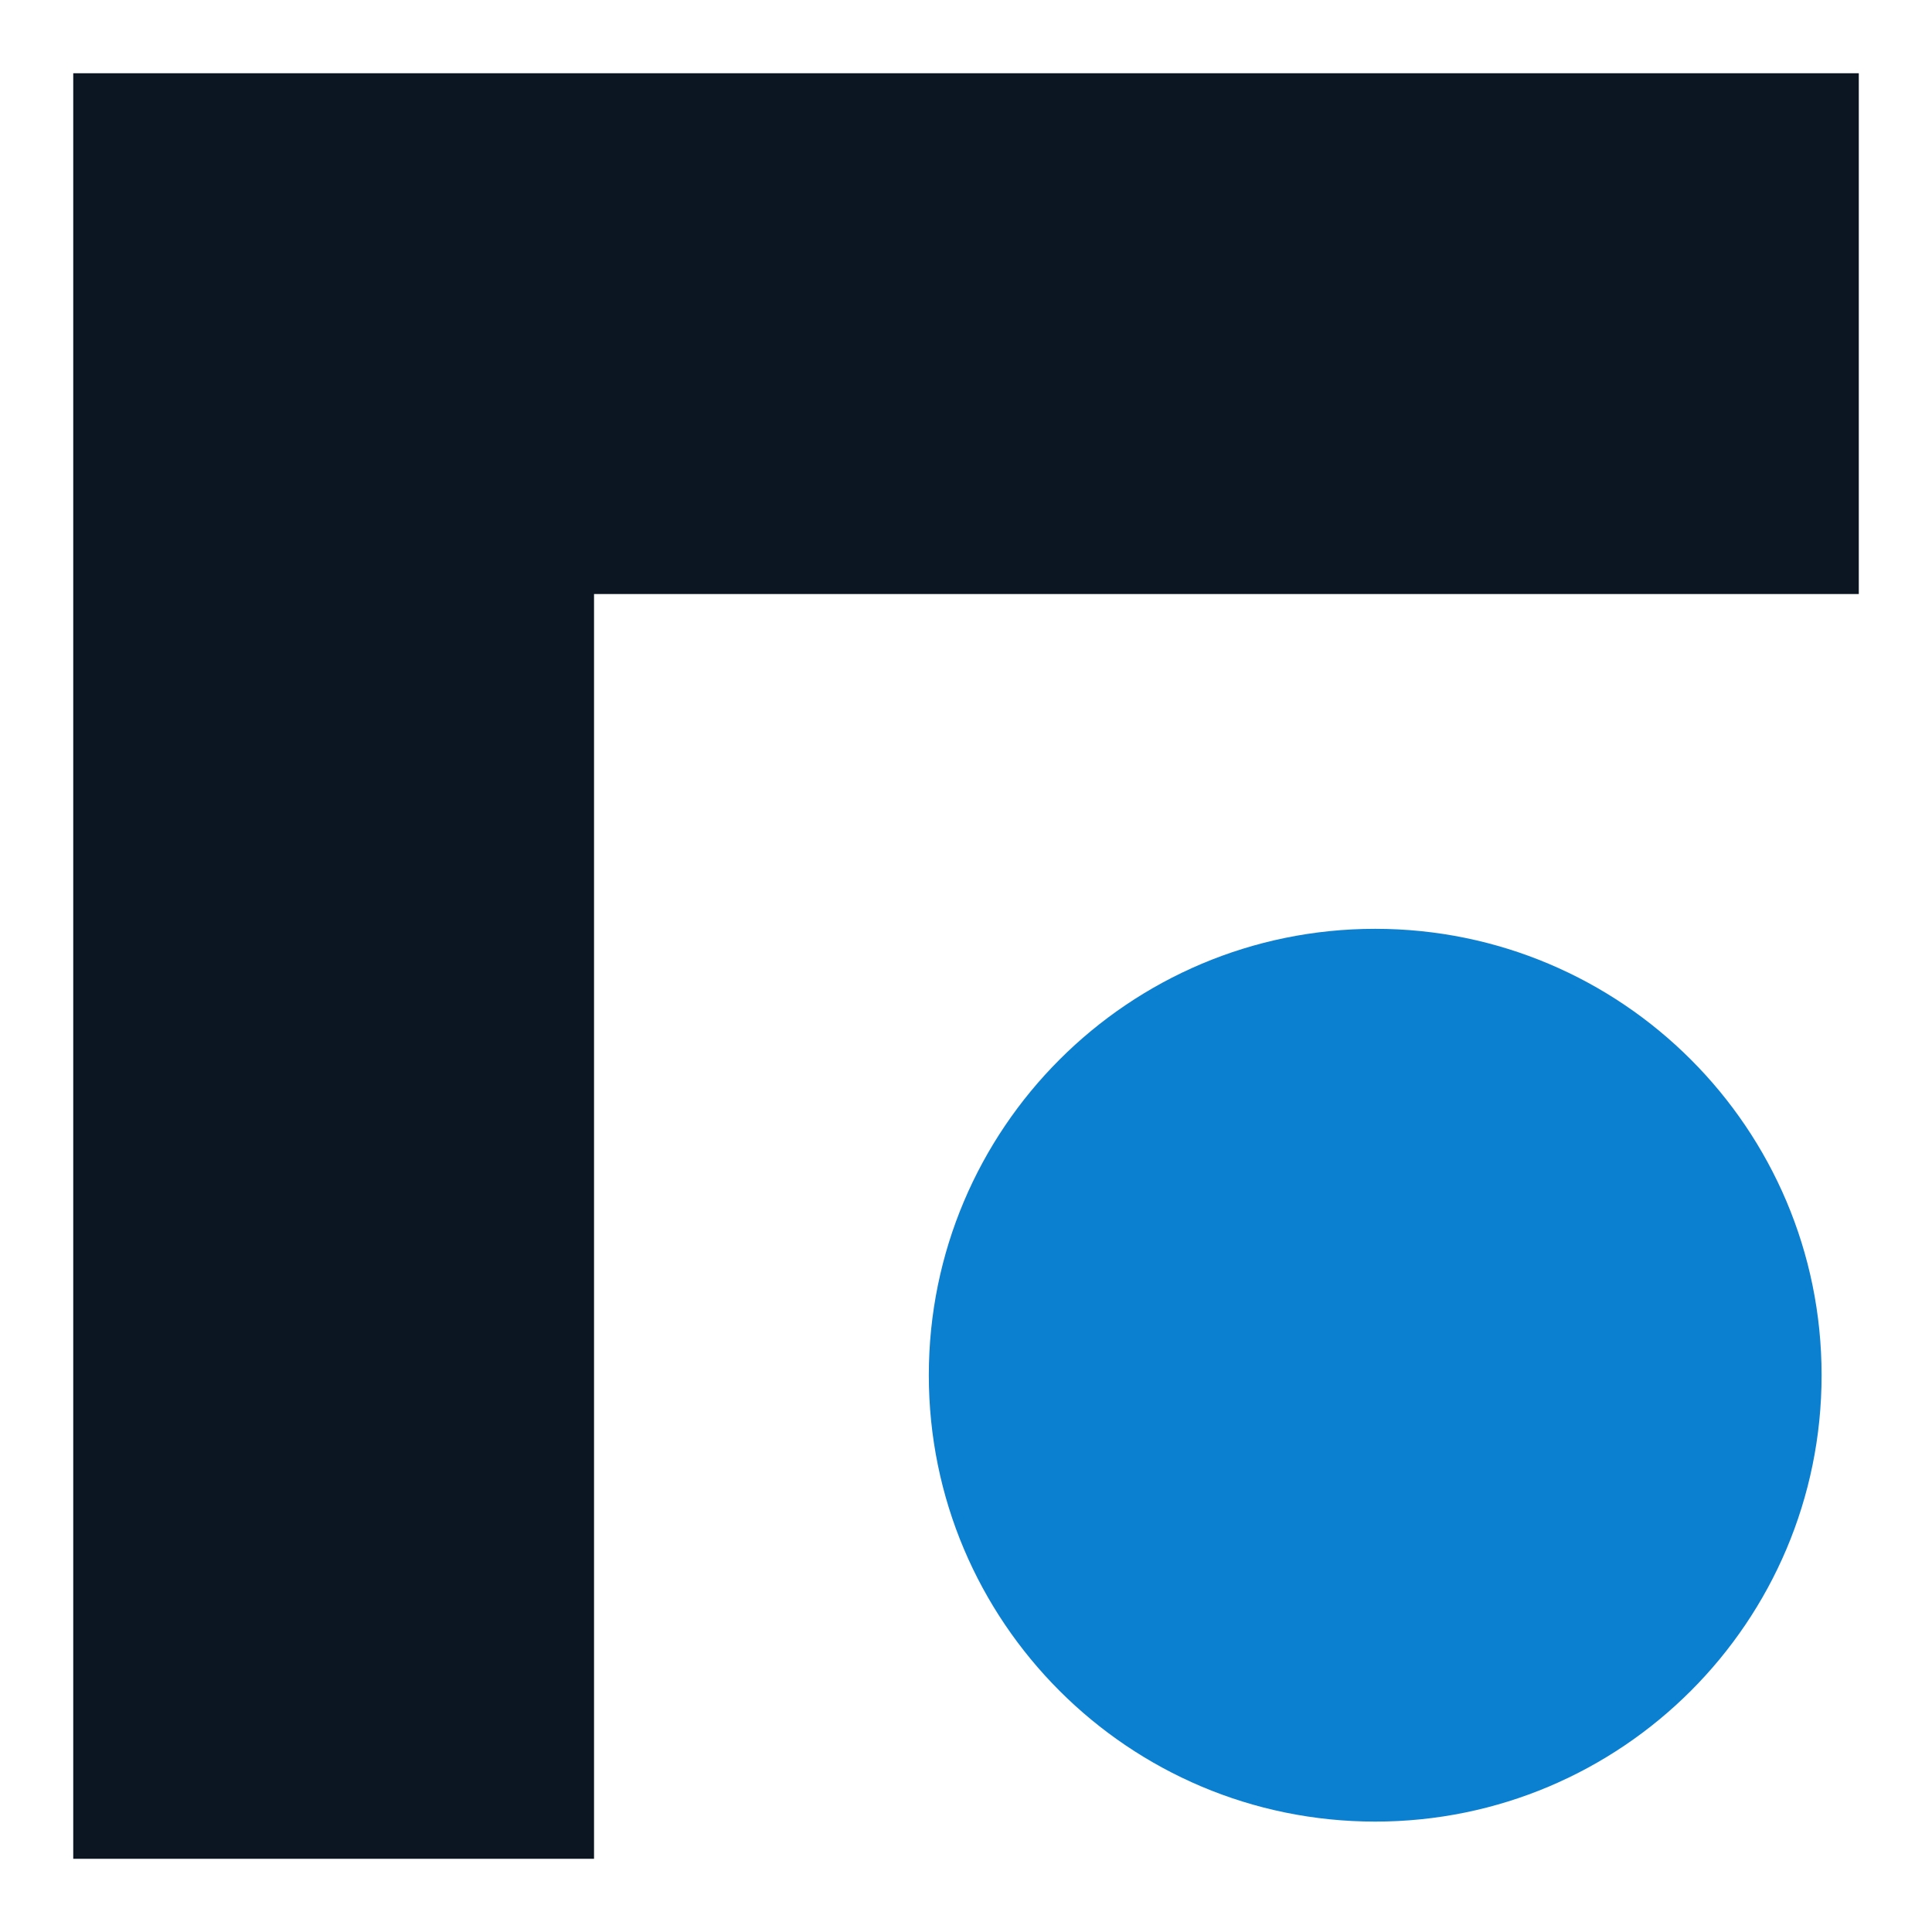
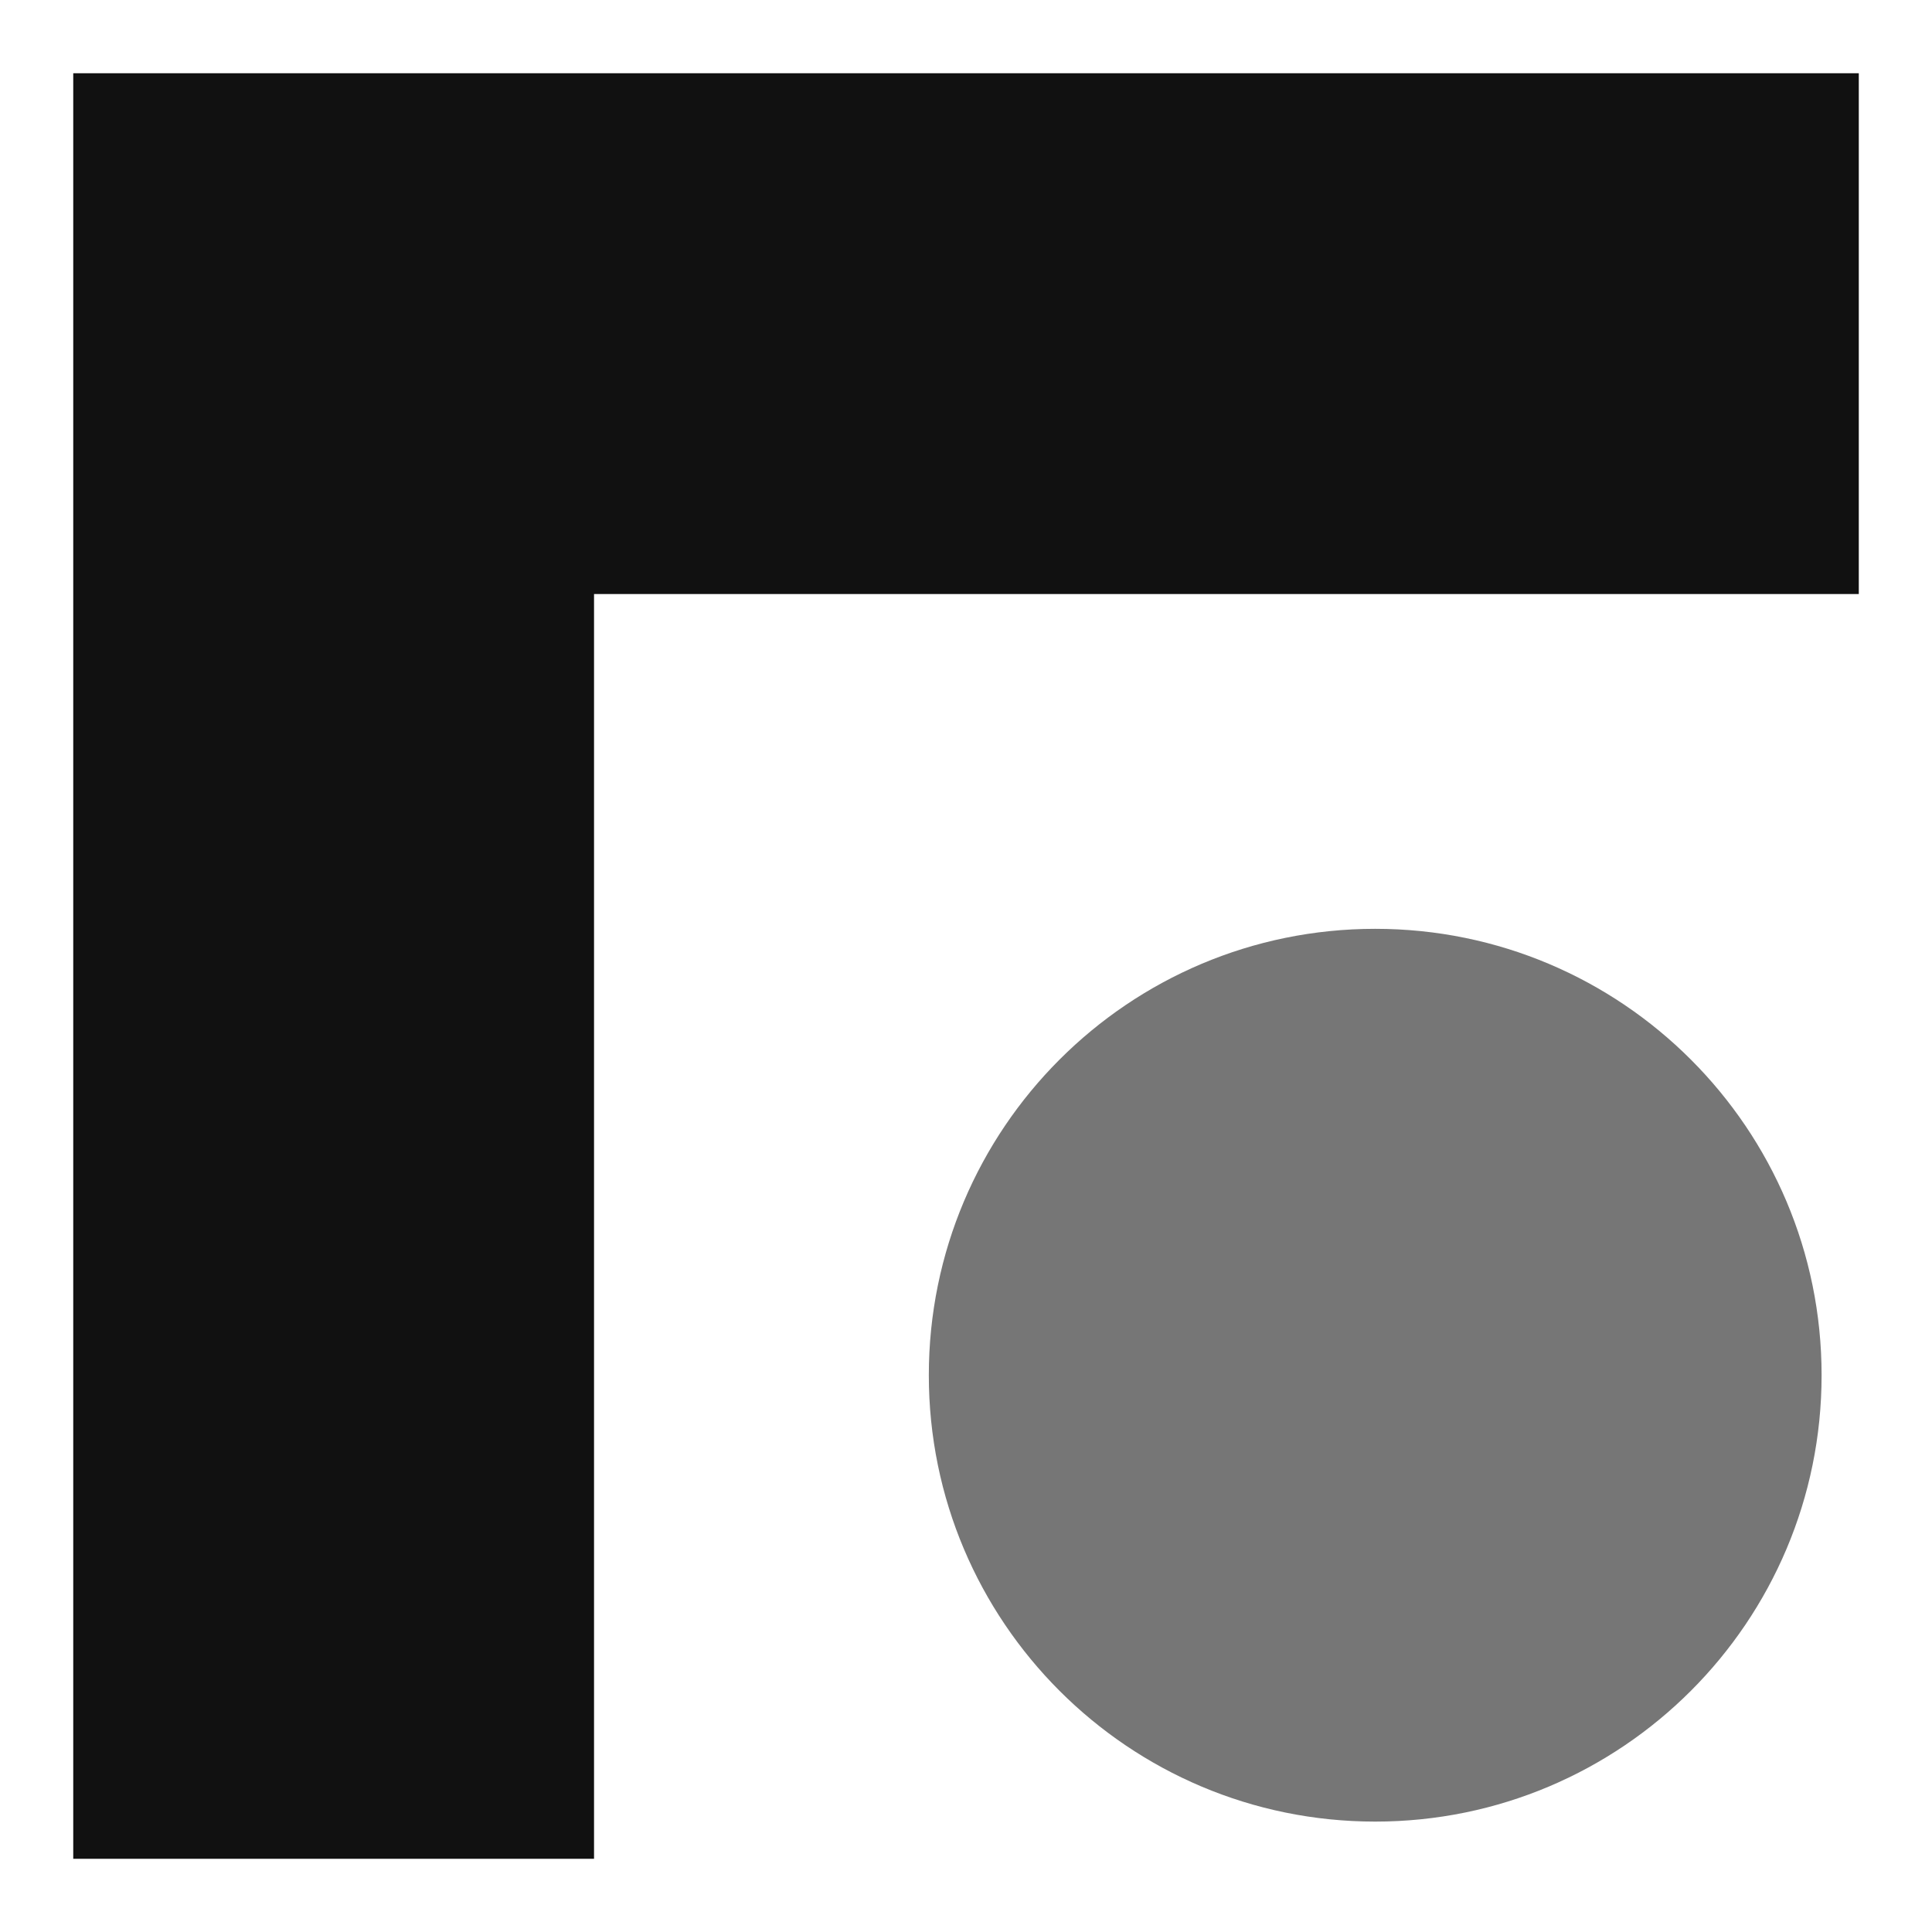
- <svg xmlns="http://www.w3.org/2000/svg" viewBox="6.031 6.031 51.937 51.937" fill="#0B1622">
+ <svg xmlns="http://www.w3.org/2000/svg" viewBox="6.031 6.031 51.937 51.937" fill="#111111">
  <path d="M8 8h48v14H22v34H8z" />
-   <circle data-ink="accent" cx="43" cy="43" r="12" fill="#0B7FD0" />
+   <circle data-ink="accent" cx="43" cy="43" r="12" fill="#767676" />
</svg>
